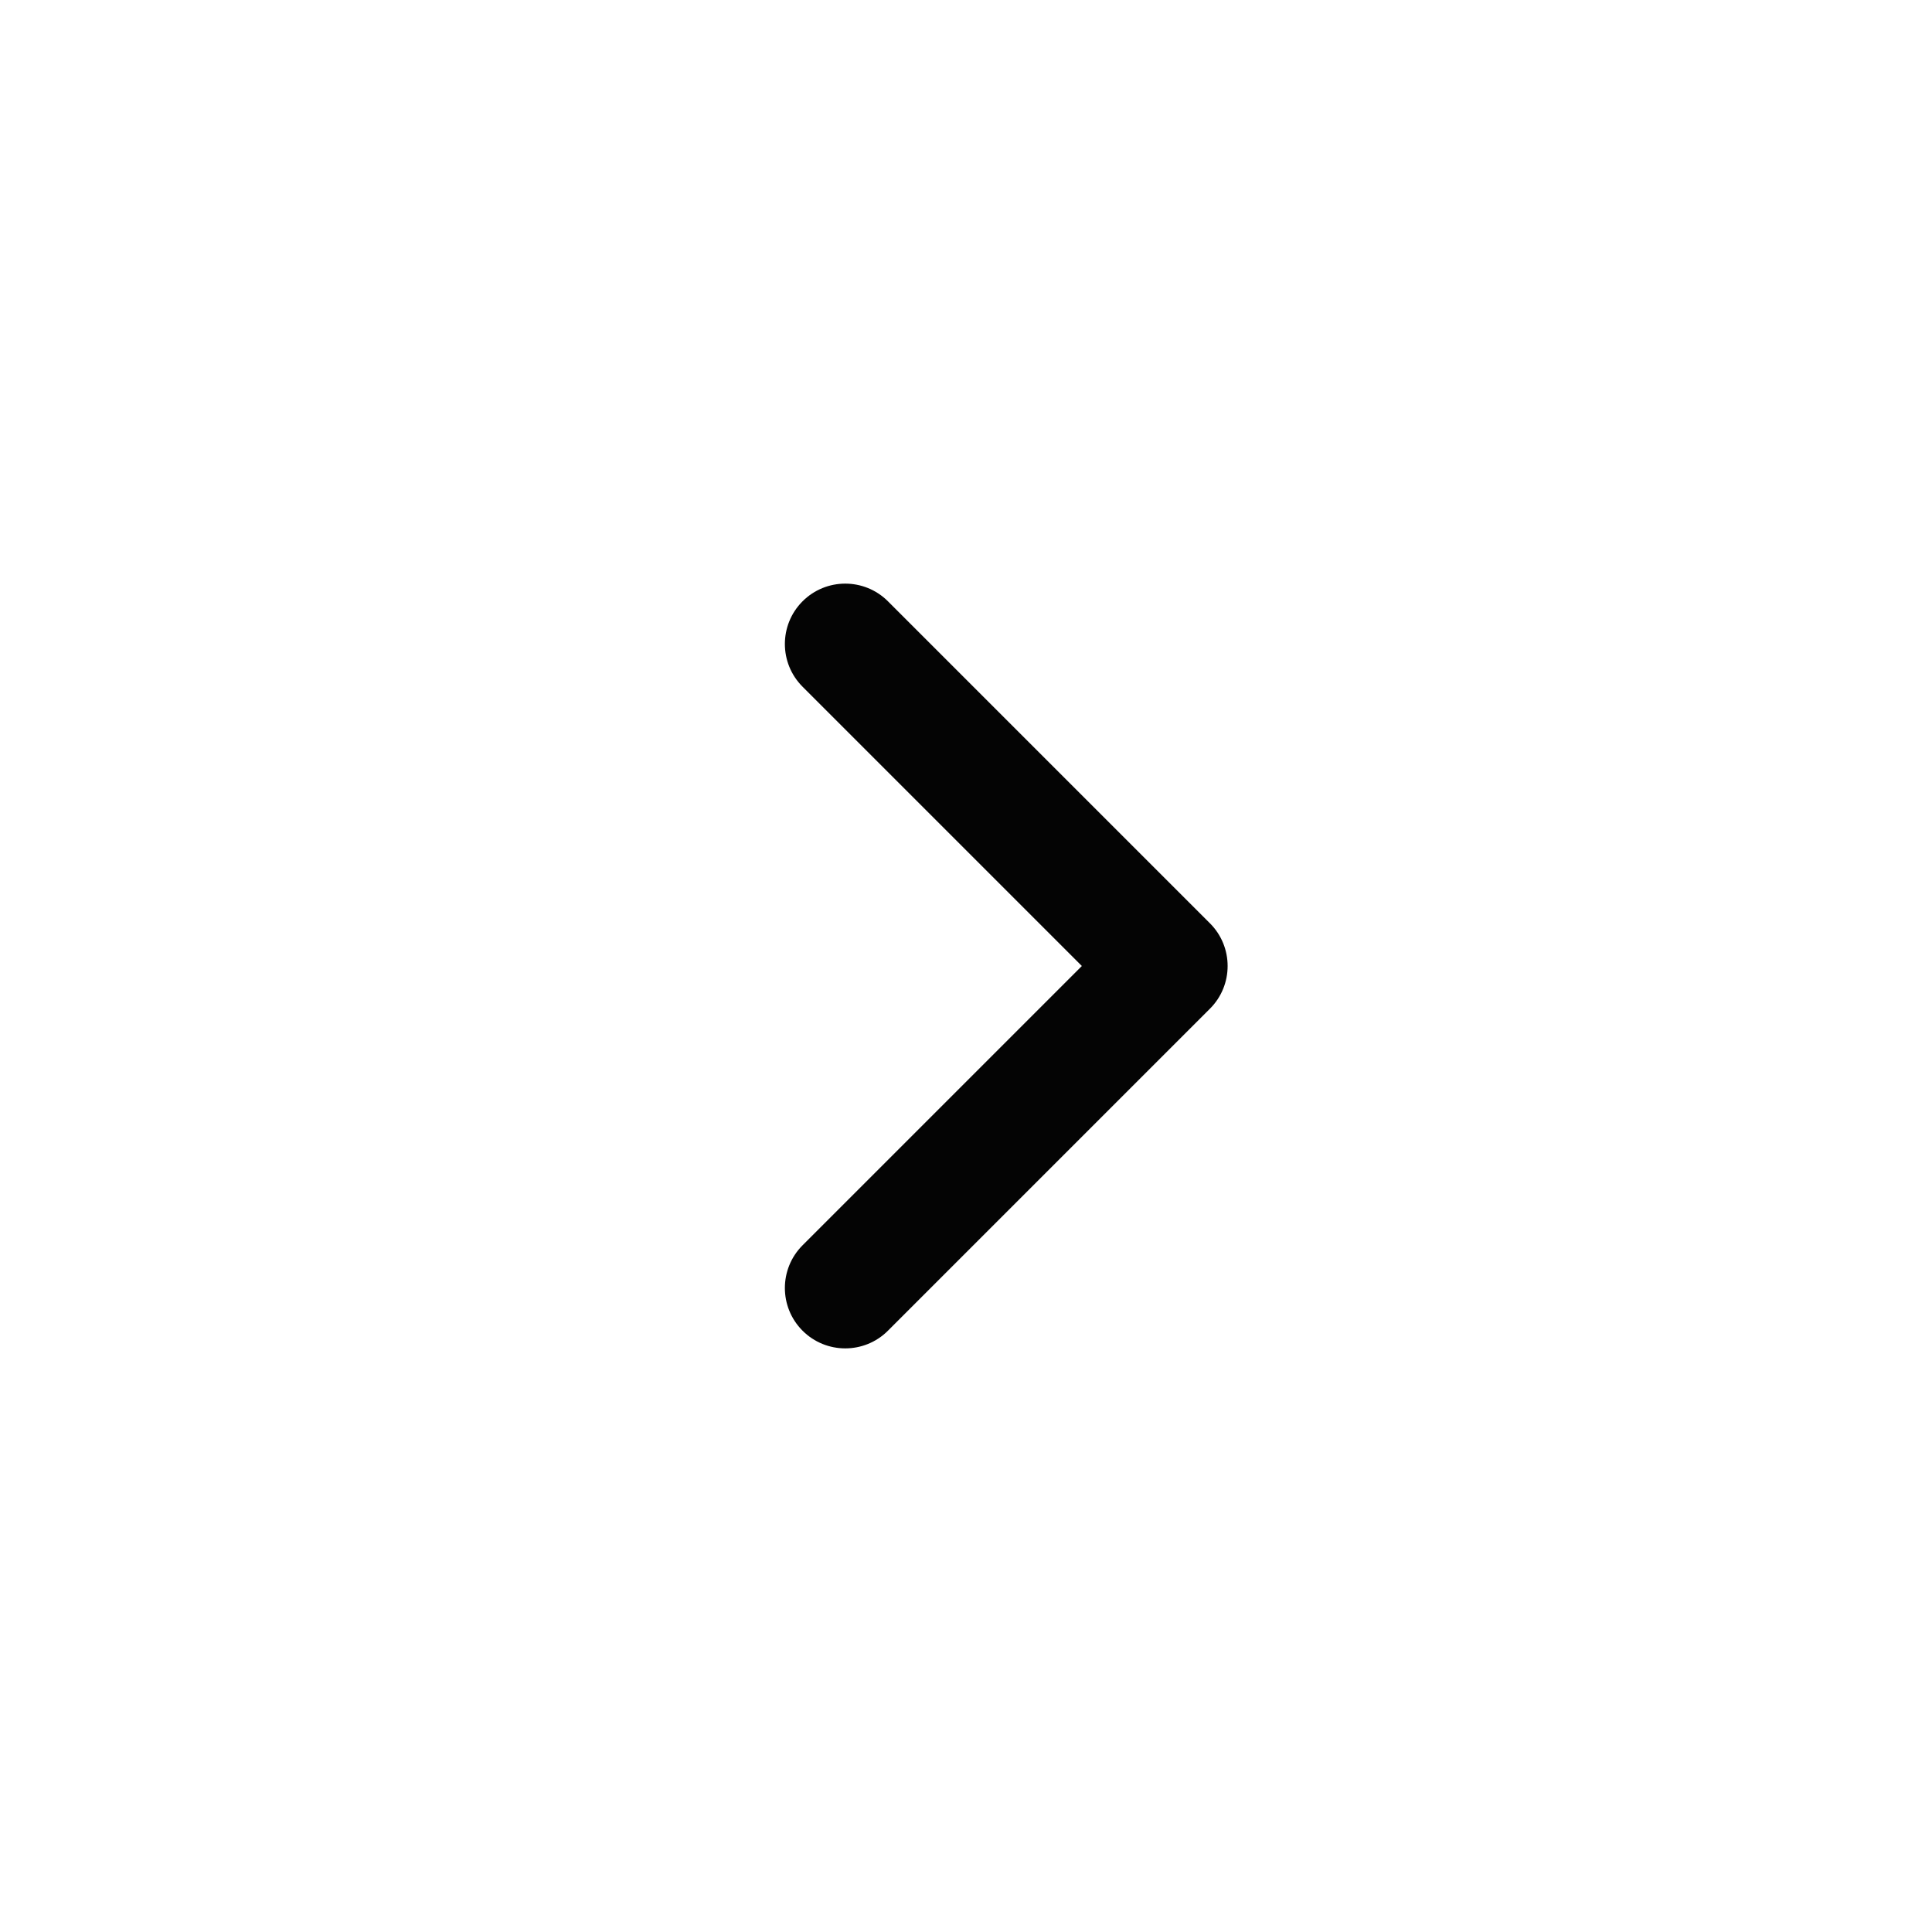
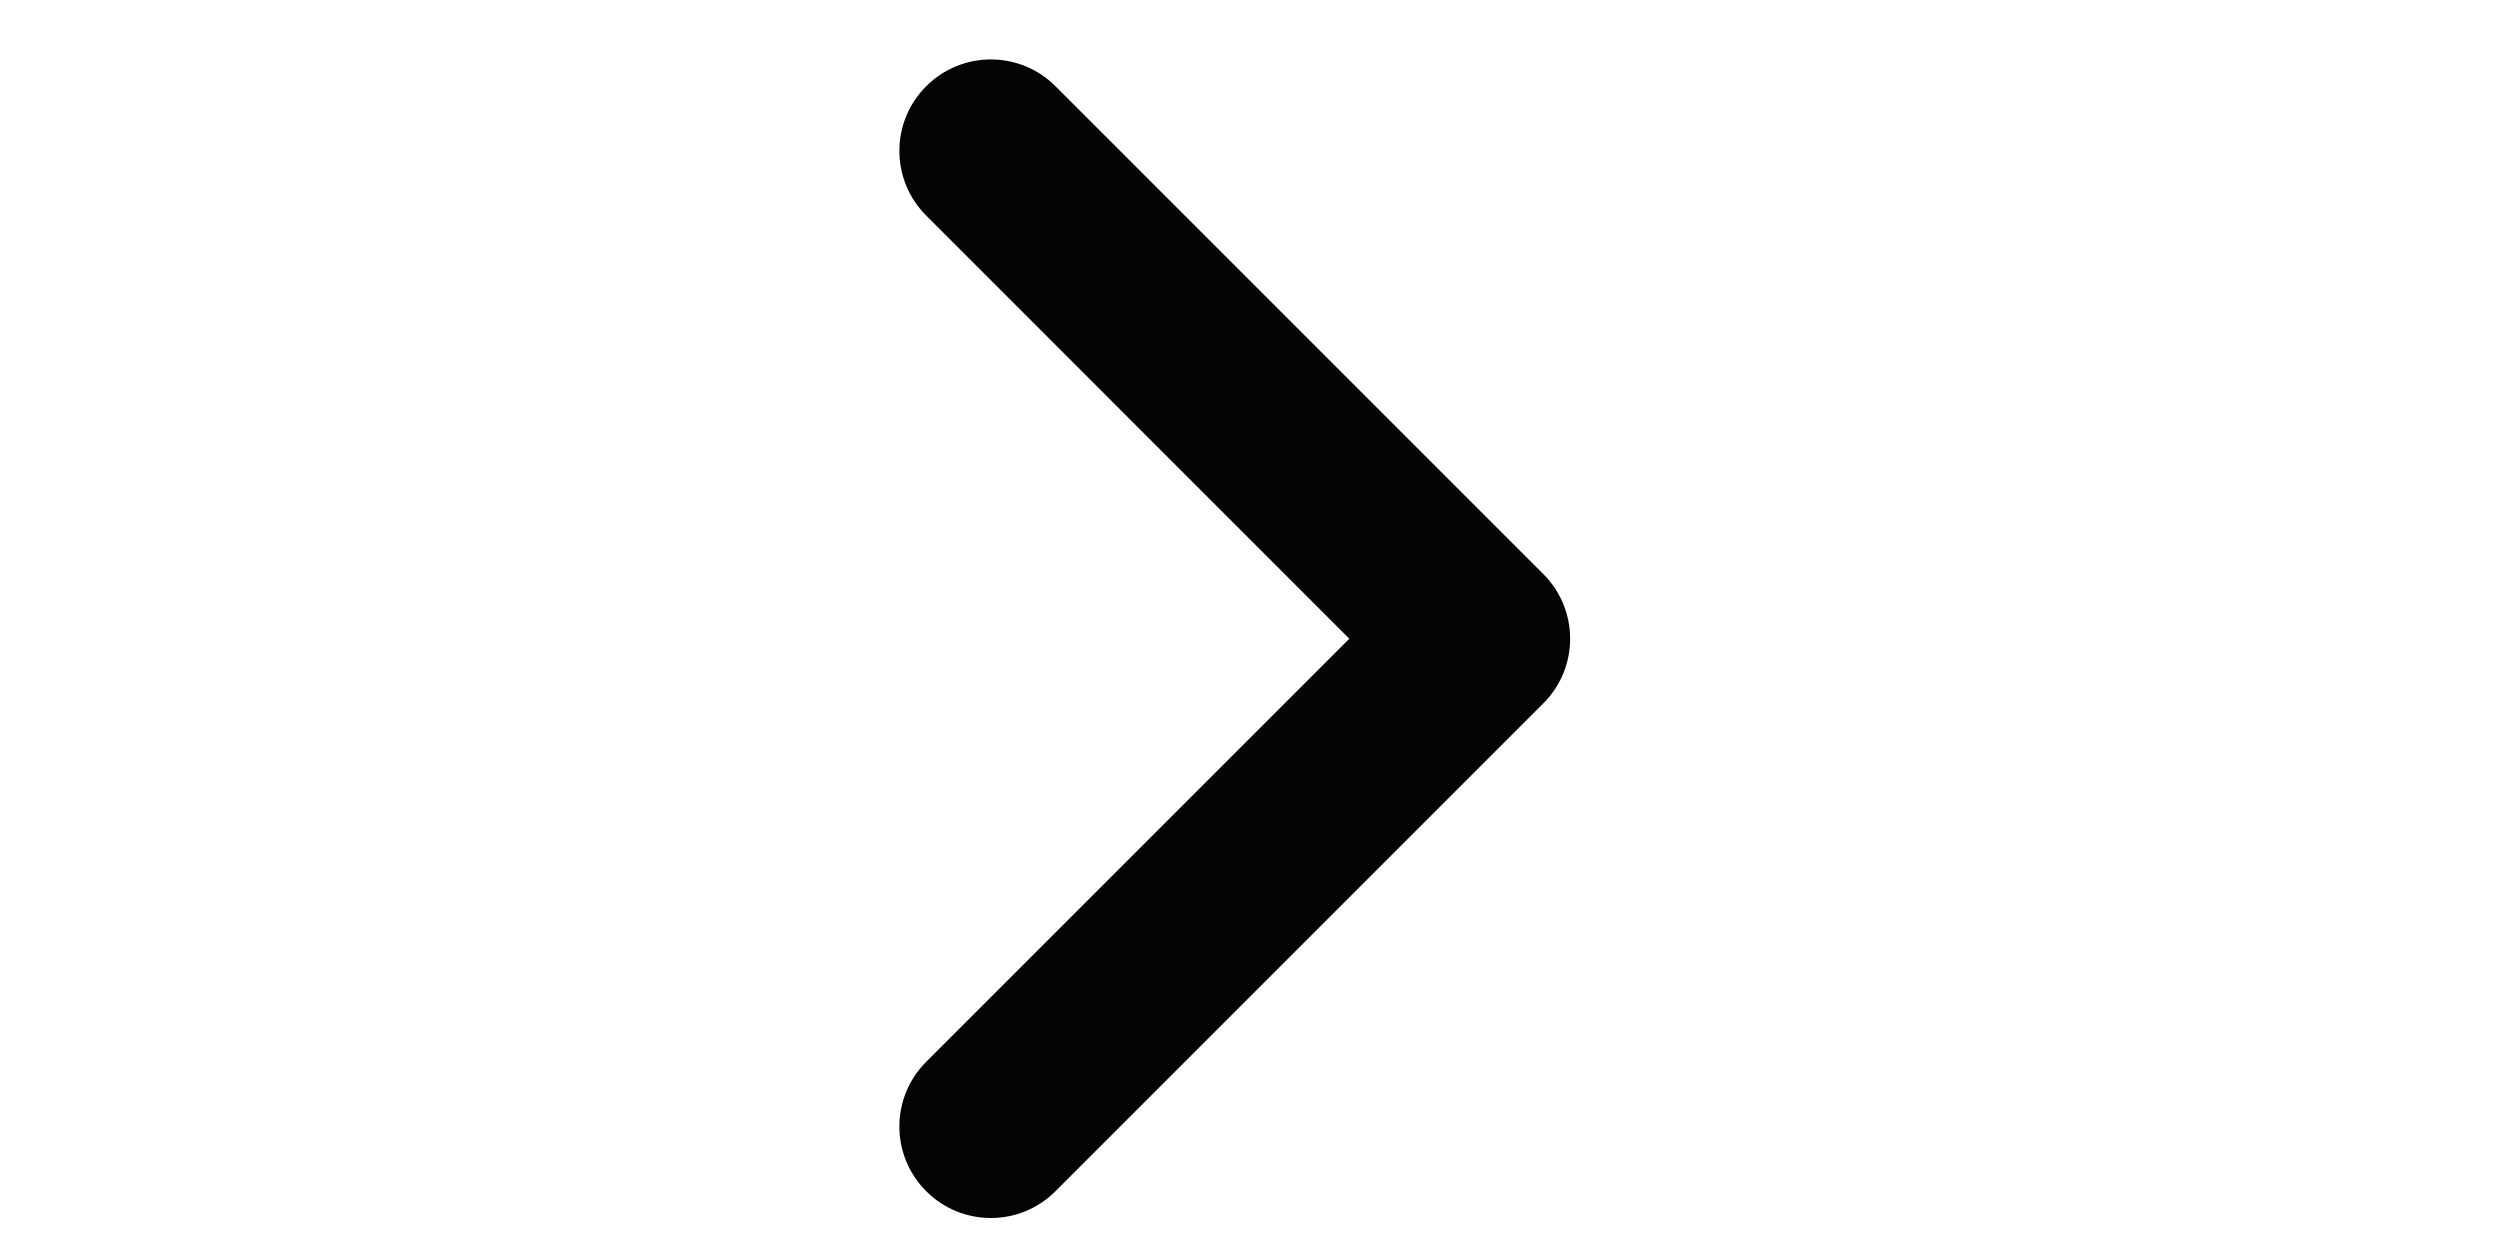
- <svg xmlns="http://www.w3.org/2000/svg" width="30" height="30" viewBox="0 0 30 30" fill="none">
-   <path fill-rule="evenodd" clip-rule="evenodd" d="M12.462 9.337C12.828 8.971 13.422 8.971 13.788 9.337L18.788 14.337C19.154 14.703 19.154 15.297 18.788 15.663L13.788 20.663C13.422 21.029 12.828 21.029 12.462 20.663C12.096 20.297 12.096 19.703 12.462 19.337L16.799 15L12.462 10.663C12.096 10.297 12.096 9.703 12.462 9.337Z" fill="#040404" />
+ <svg xmlns="http://www.w3.org/2000/svg" width="10" height="5" viewBox="0 0 12 20" fill="none">
+   <path fill-rule="evenodd" clip-rule="evenodd" d="M0.819 1.38C1.39 0.808 2.317 0.808 2.888 1.38L10.693 9.185C11.265 9.756 11.265 10.683 10.693 11.254L2.888 19.059C2.317 19.631 1.39 19.631 0.819 19.059C0.247 18.488 0.247 17.561 0.819 16.989L7.589 10.22L0.819 3.449C0.247 2.878 0.247 1.951 0.819 1.38Z" fill="#040404" />
</svg>
